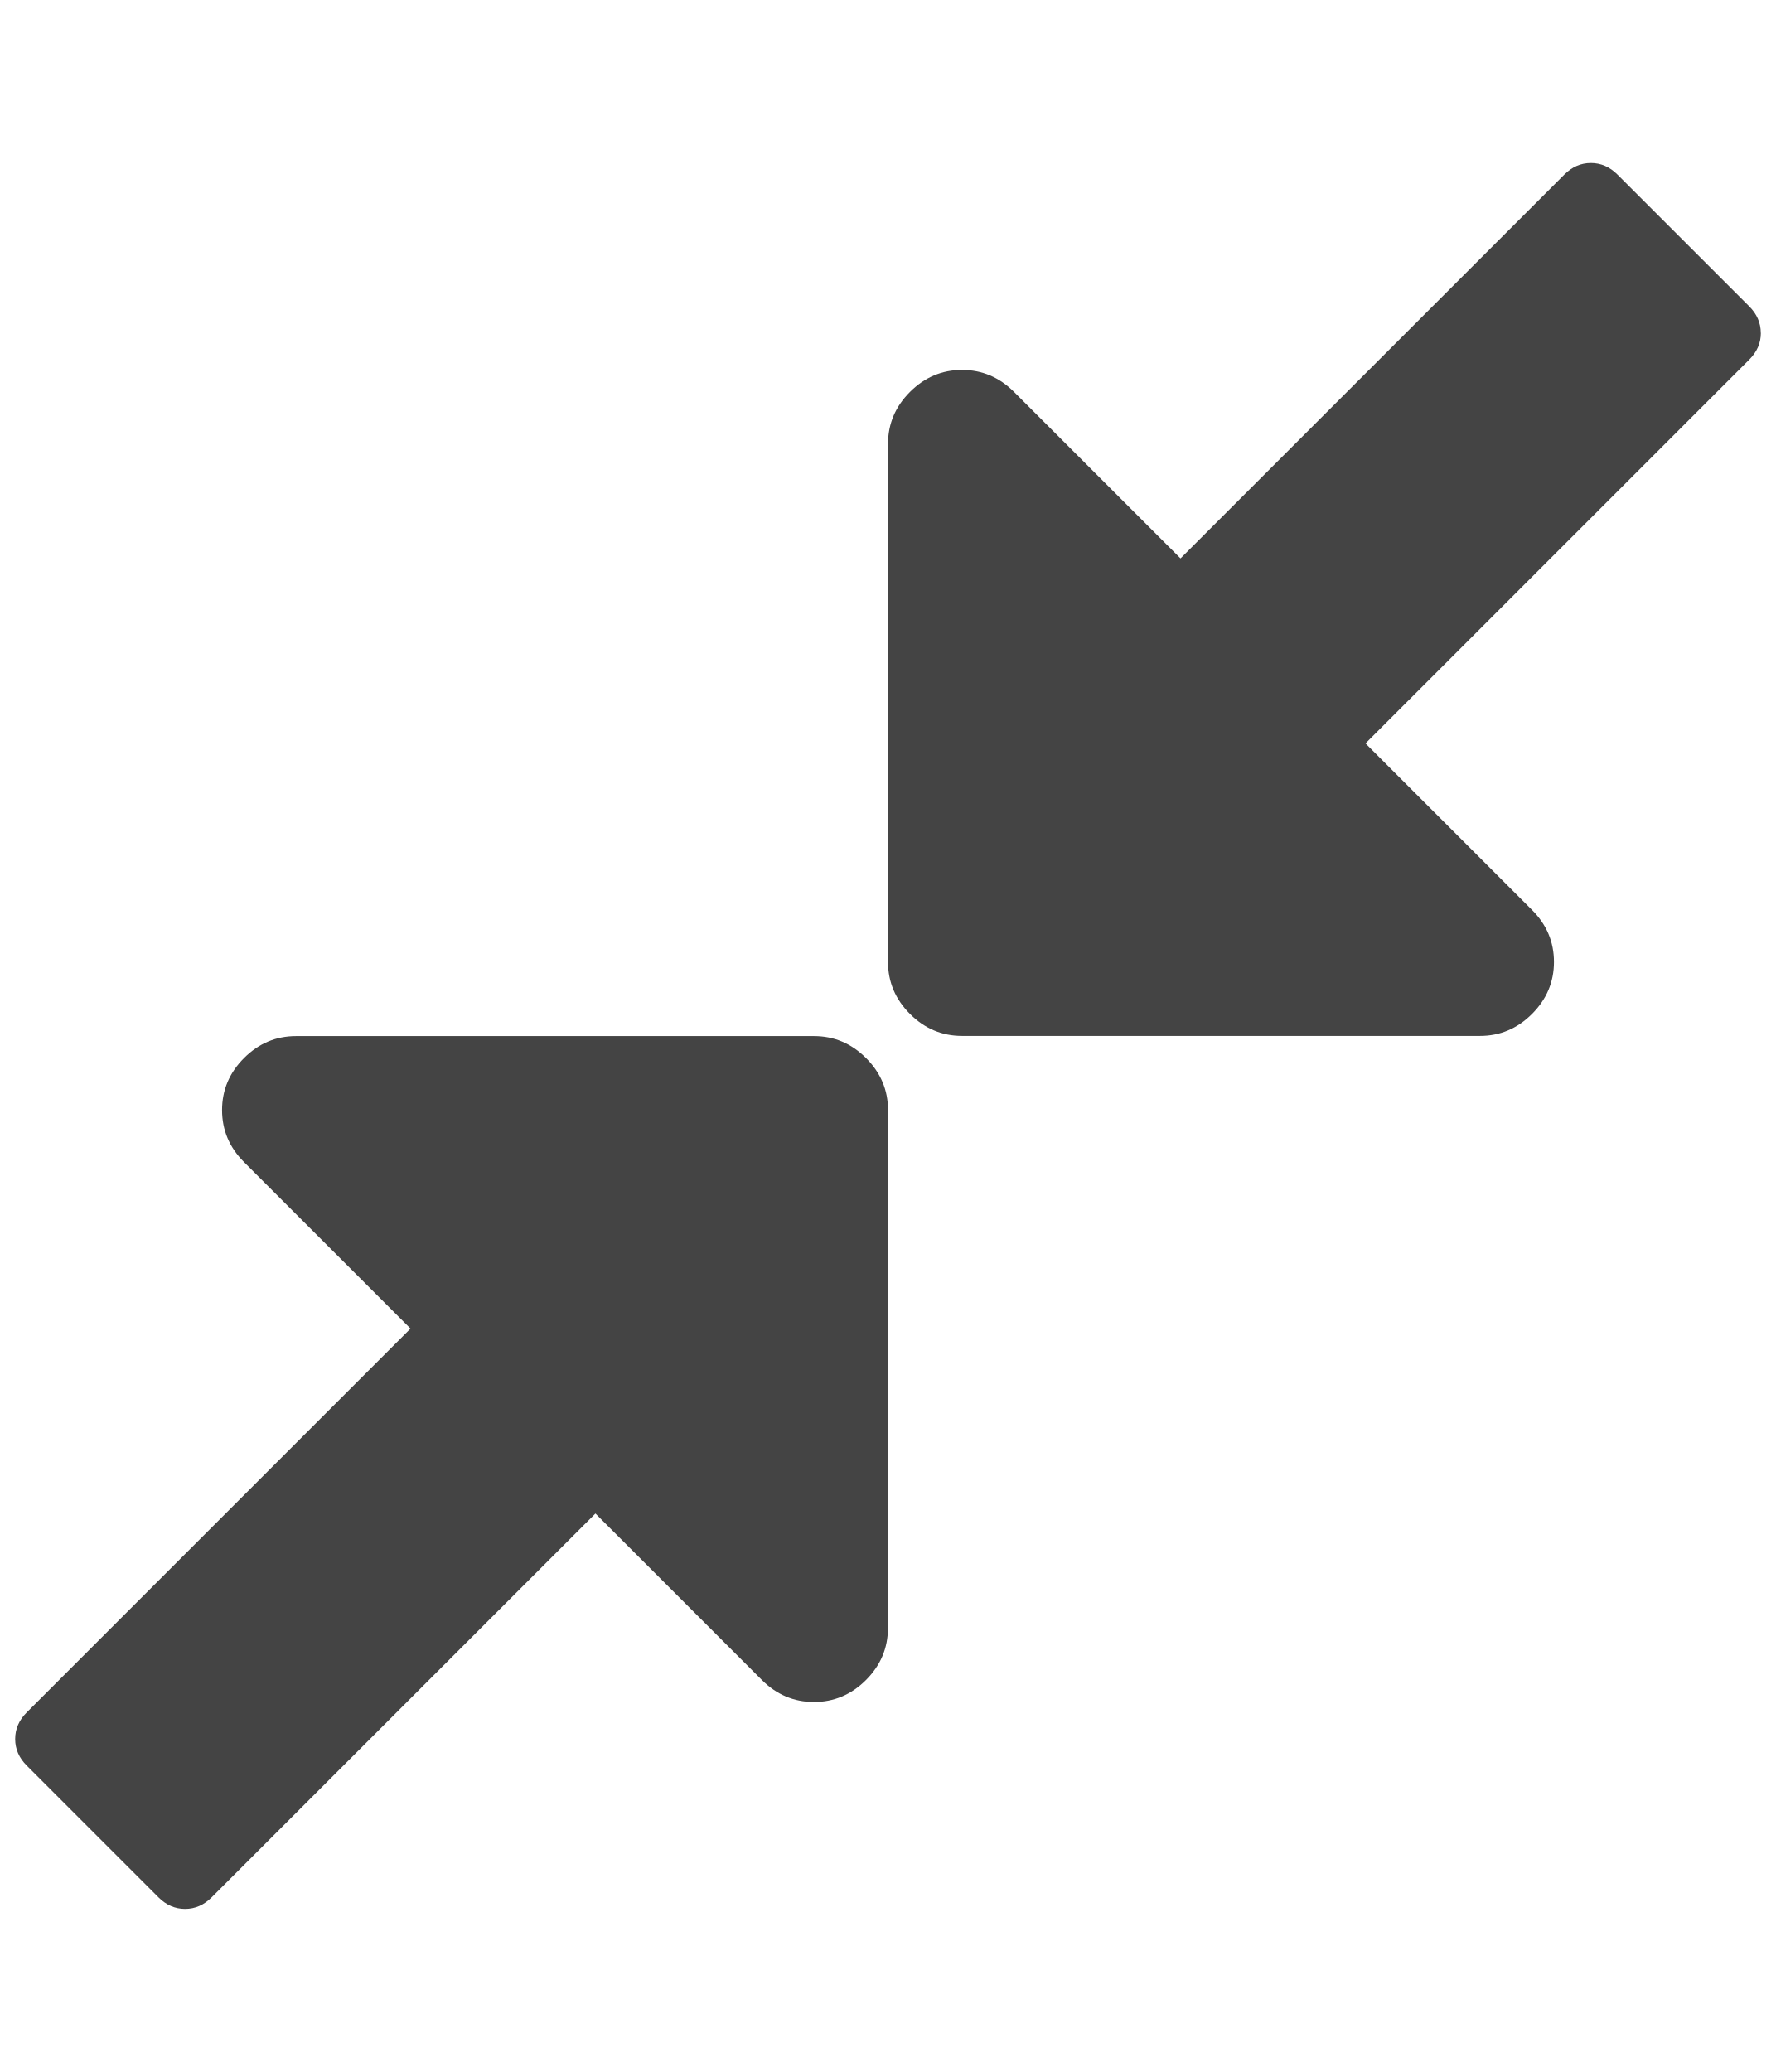
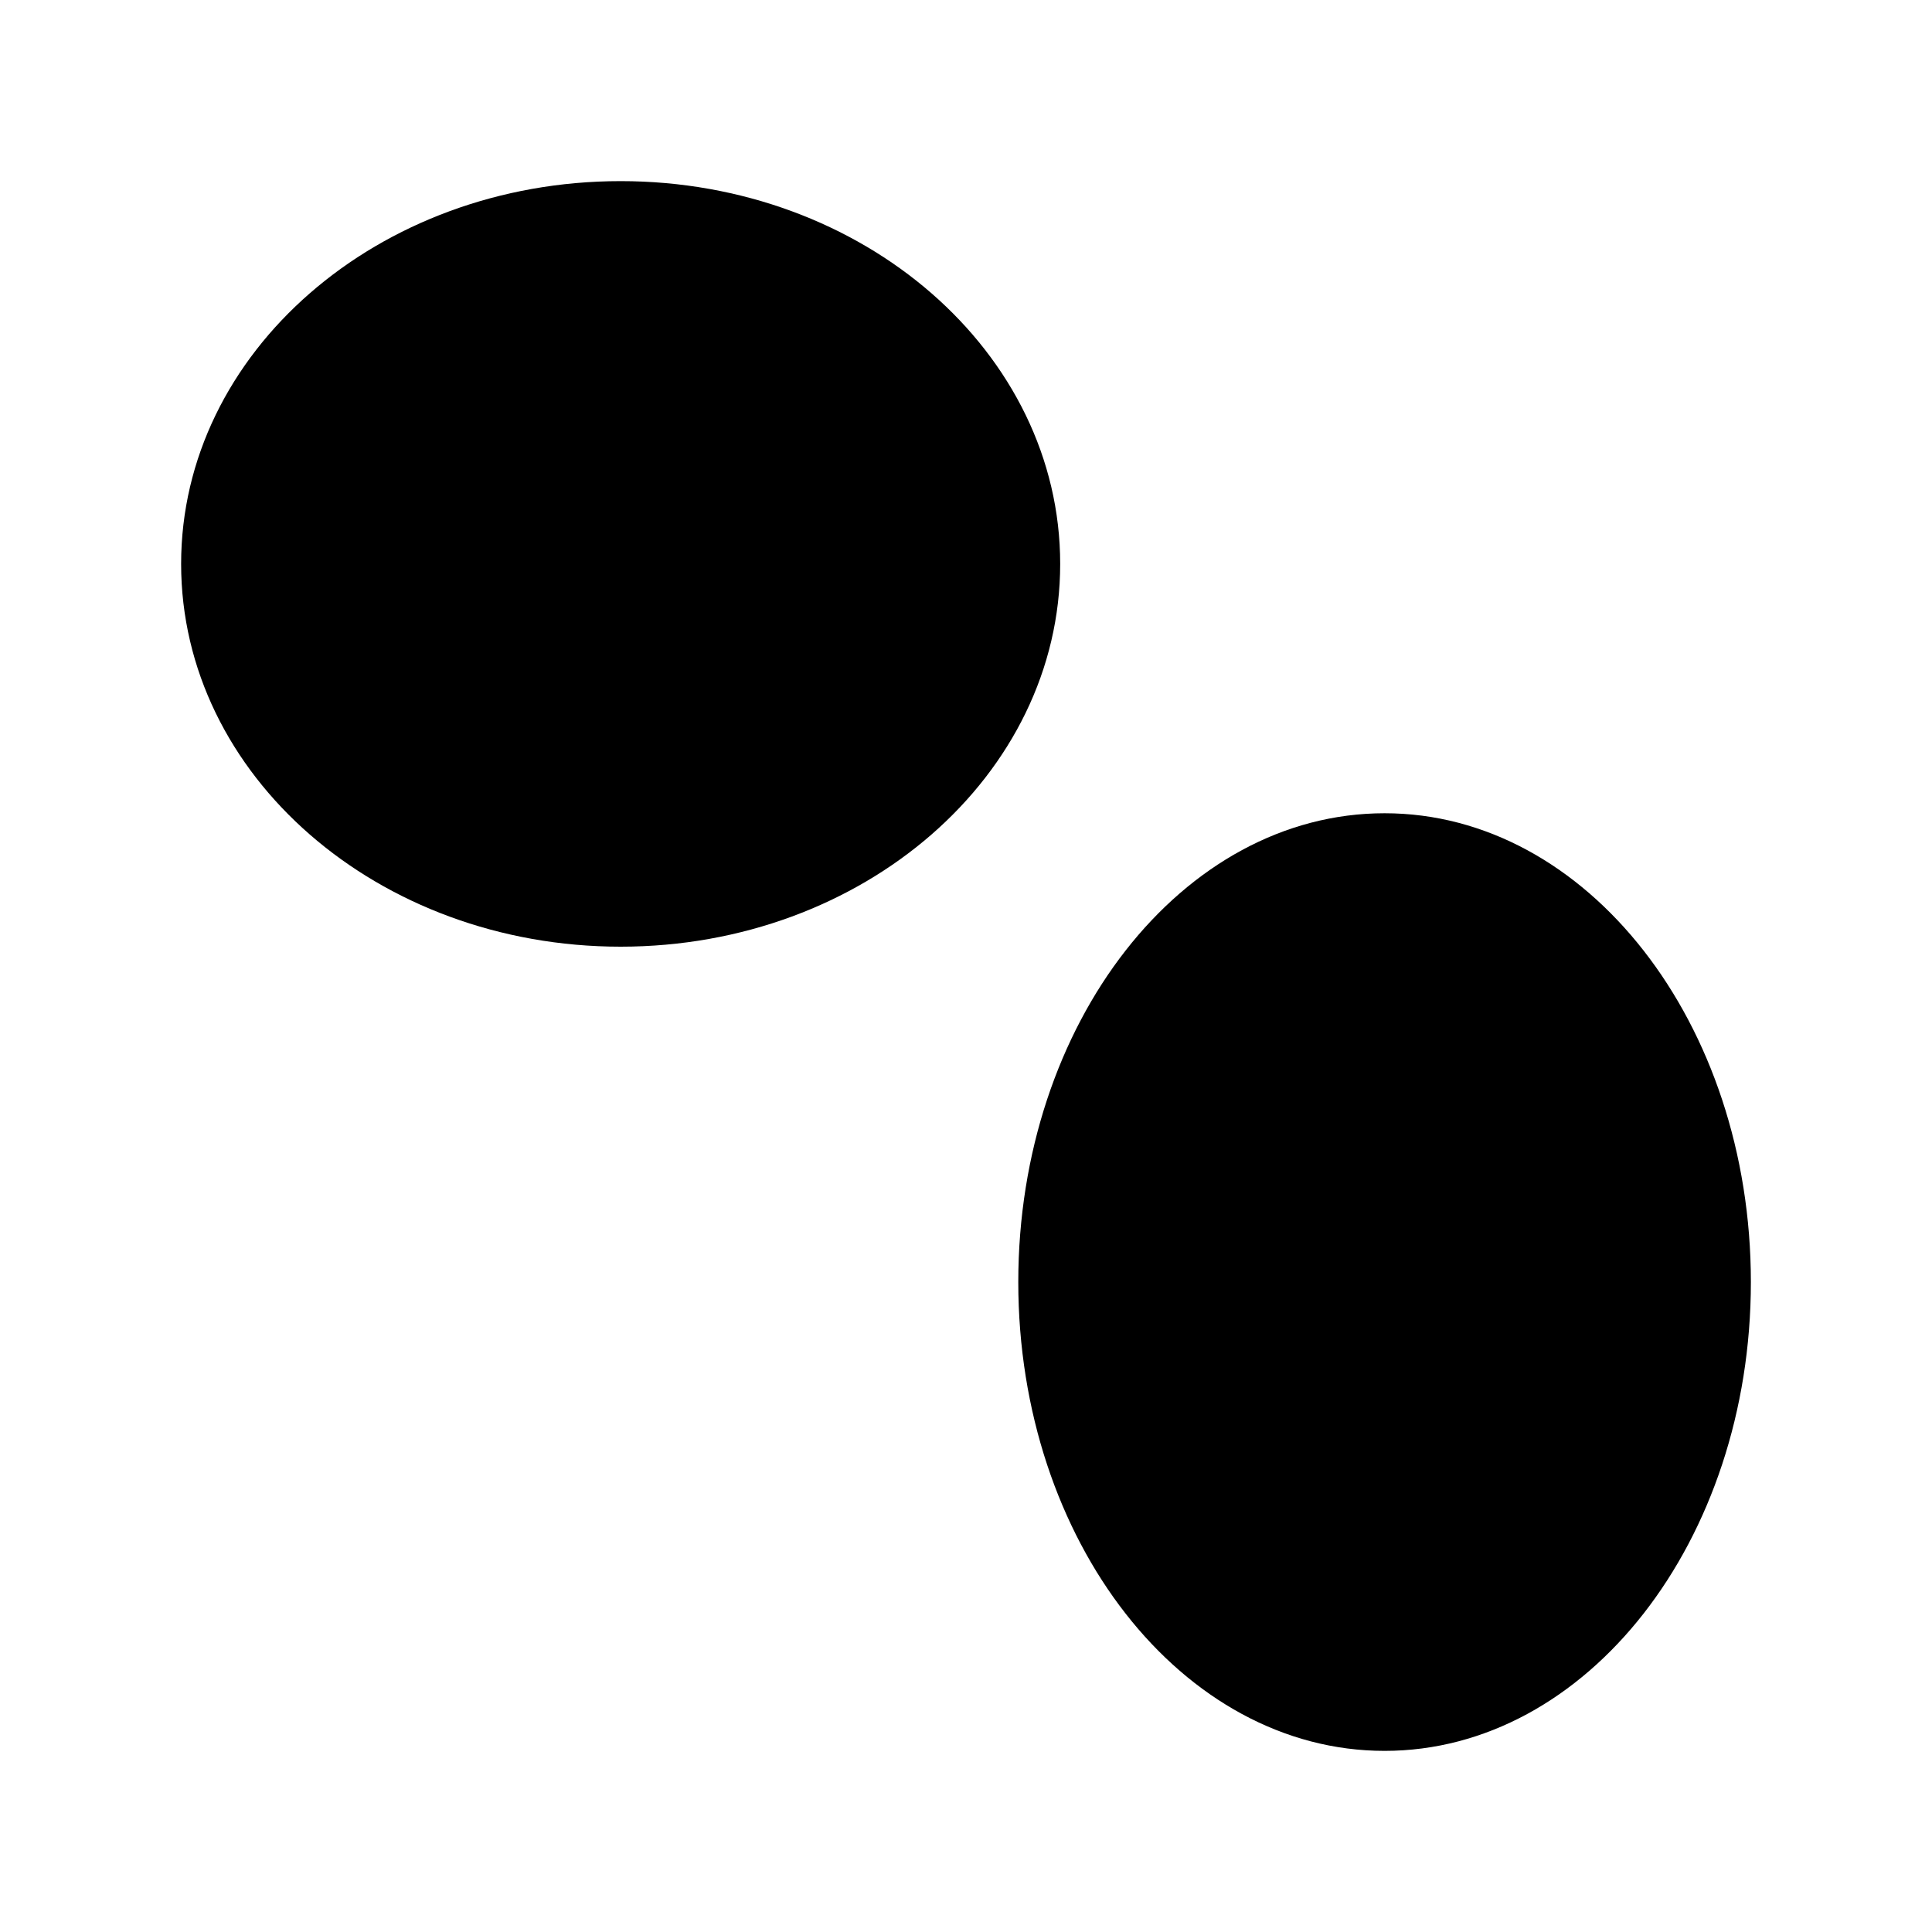
- <svg xmlns="http://www.w3.org/2000/svg" version="1.1" width="24" height="28" viewBox="0 0 24 28">
-   <path fill="#444444" d="M12 15v7q0 0.406-0.297 0.703t-0.703 0.297-0.703-0.297l-2.25-2.25-5.187 5.187q-0.156 0.156-0.359 0.156t-0.359-0.156l-1.781-1.781q-0.156-0.156-0.156-0.359t0.156-0.359l5.187-5.187-2.25-2.25q-0.297-0.297-0.297-0.703t0.297-0.703 0.703-0.297h7q0.406 0 0.703 0.297t0.297 0.703zM23.797 4.5q0 0.203-0.156 0.359l-5.187 5.187 2.25 2.25q0.297 0.297 0.297 0.703t-0.297 0.703-0.703 0.297h-7q-0.406 0-0.703-0.297t-0.297-0.703v-7q0-0.406 0.297-0.703t0.703-0.297 0.703 0.297l2.25 2.25 5.187-5.187q0.156-0.156 0.359-0.156t0.359 0.156l1.781 1.781q0.156 0.156 0.156 0.359z" />
+ <svg xmlns="http://www.w3.org/2000/svg" width="100%" height="100%" viewBox="0 0 32 32" version="1.1" xml:space="preserve" style="fill-rule:evenodd;clip-rule:evenodd;stroke-linejoin:round;stroke-miterlimit:1.414;">
+   <ellipse cx="10.28" cy="9.34" rx="7.28" ry="6.34" style="fill:currentColor;stroke-width:1px;" />
+   <ellipse cx="22.933" cy="21.235" rx="6.067" ry="7.765" style="fill:currentColor;stroke-width:1px;" />
+   <path d="M14.205,11.267c0,0 3.097,0.873 4.329,1.934c1.038,0.895 2.48,3.932 2.48,3.932" style="fill:none;stroke-width:1px;" />
+   <path d="M15.907,9.591c0,0 3.098,0.873 4.329,1.934c1.039,0.895 2.481,3.932 2.481,3.932" style="fill:none;stroke-width:1px;" />
+   <path d="M12.502,12.943c0,0 3.098,0.873 4.33,1.934c1.038,0.895 2.48,3.932 2.48,3.932" style="fill:none;stroke-width:1px;" />
</svg>
